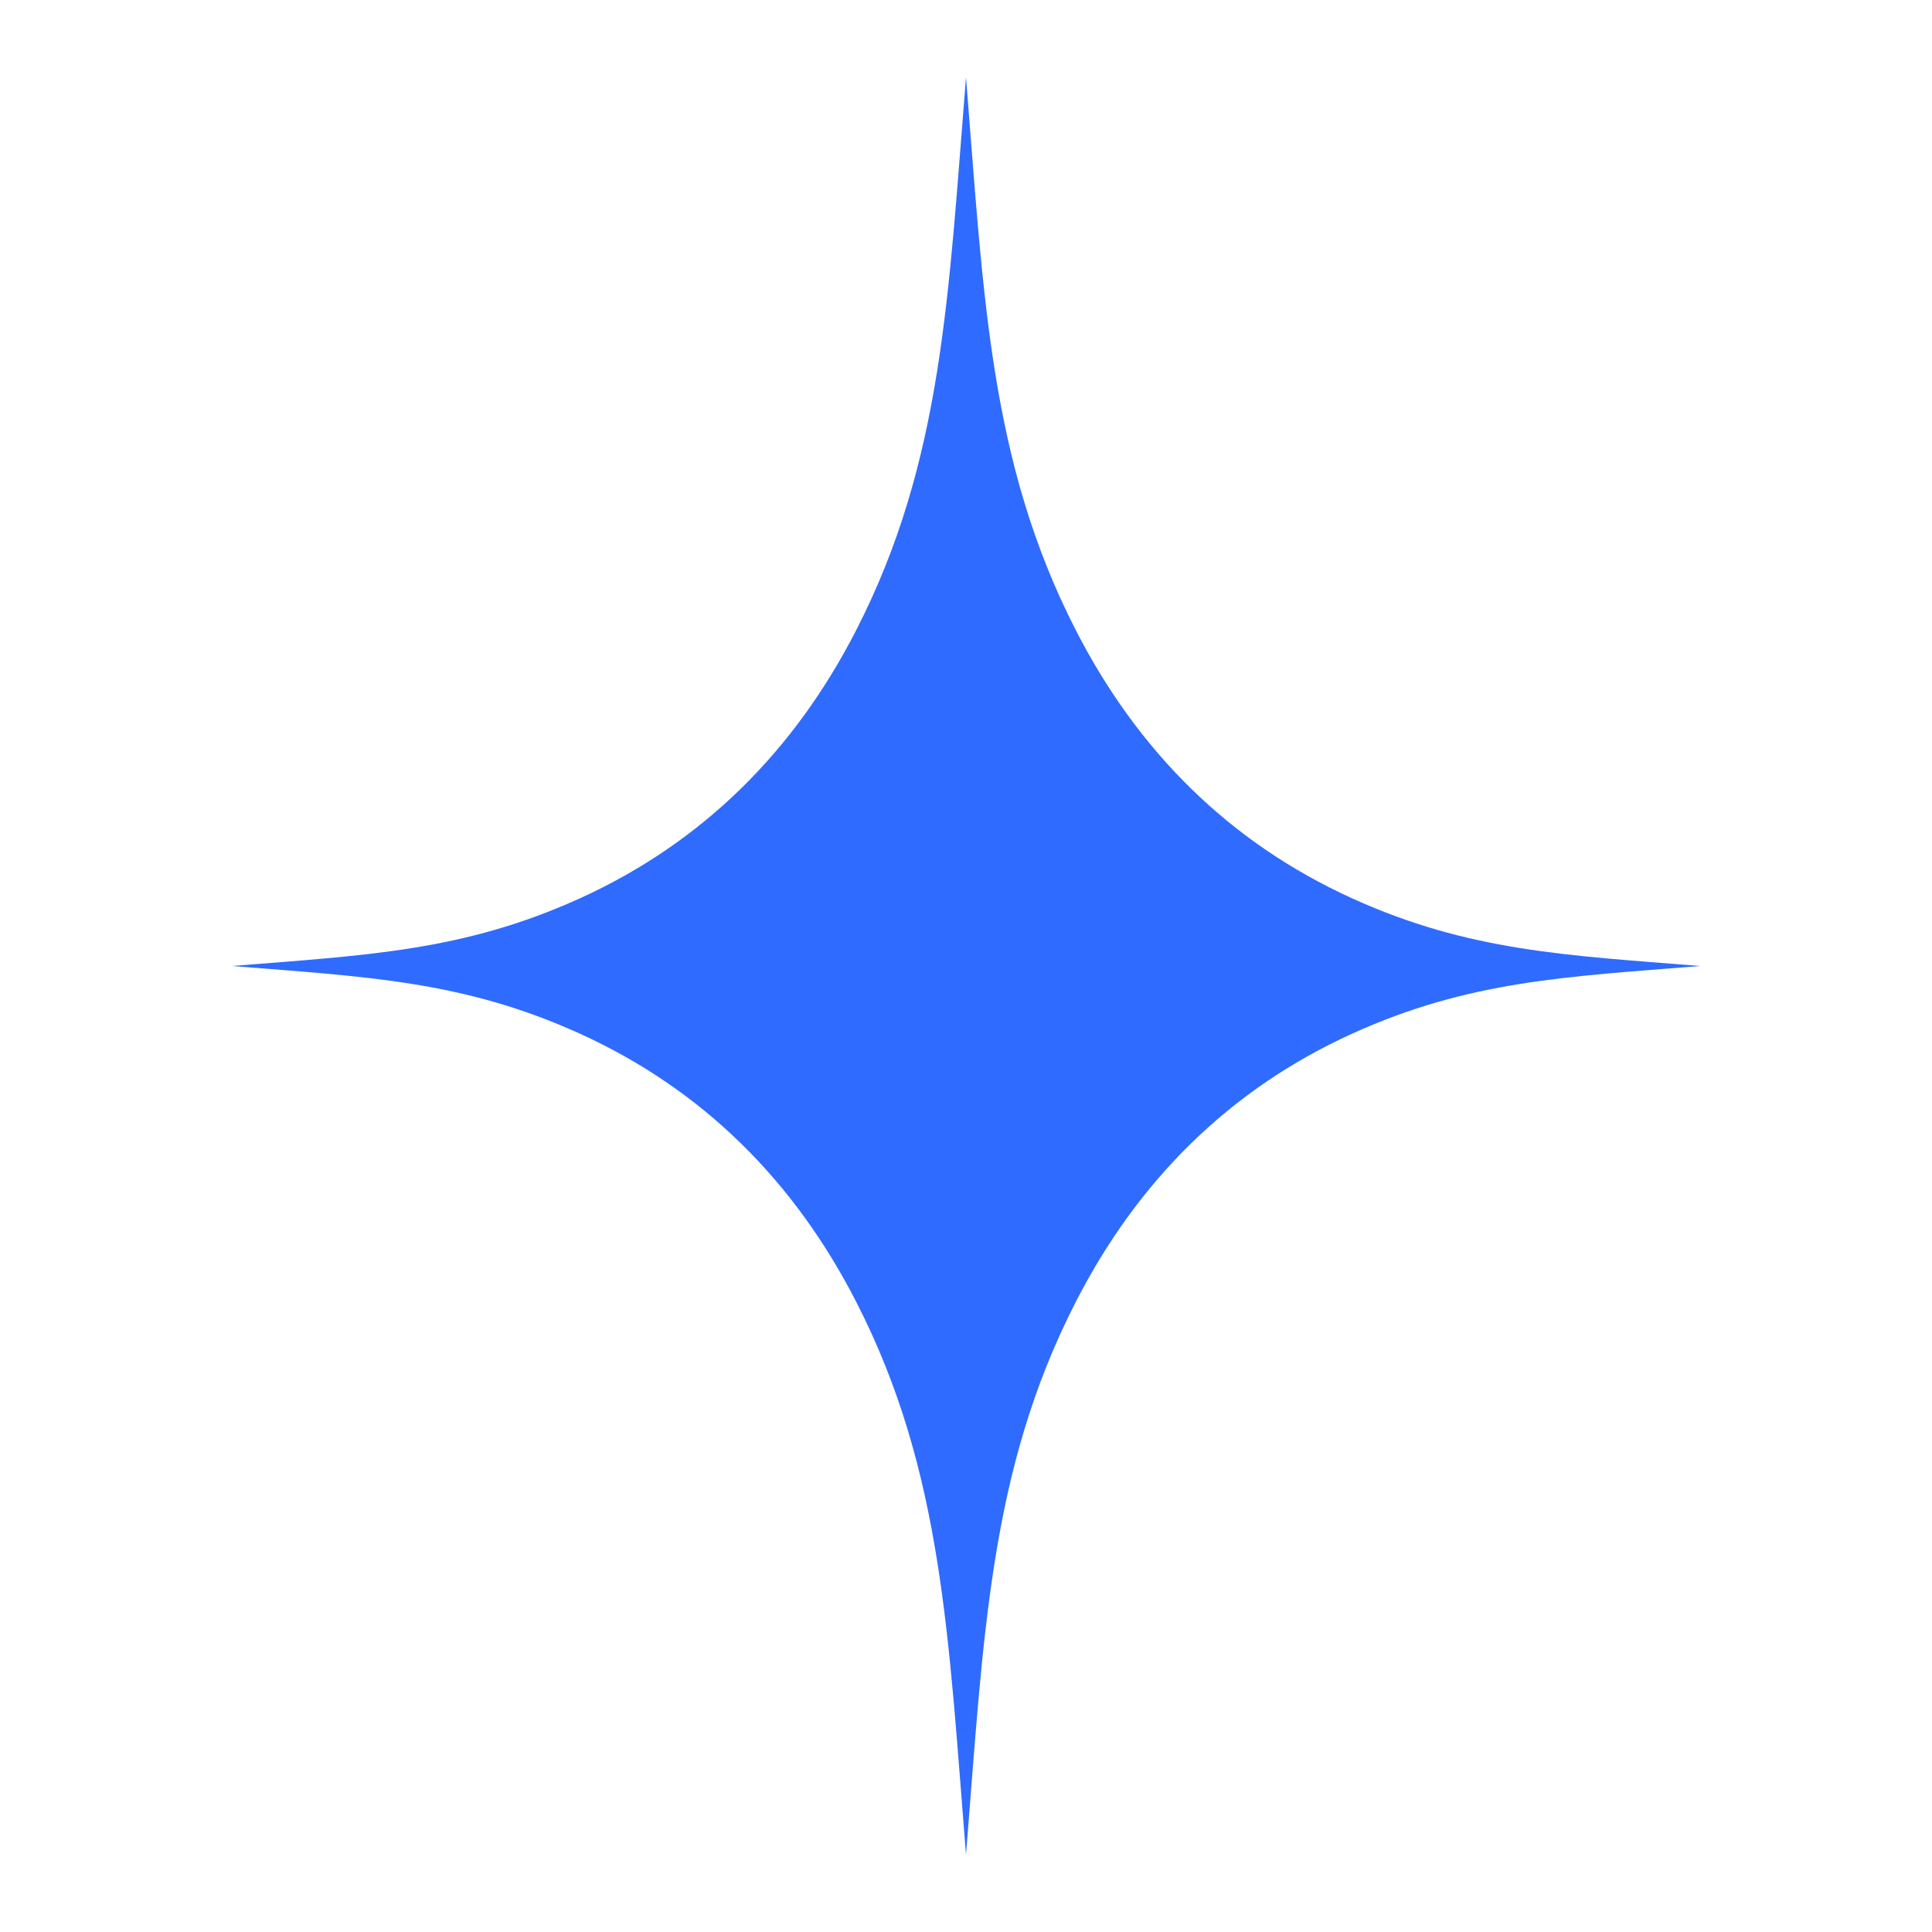
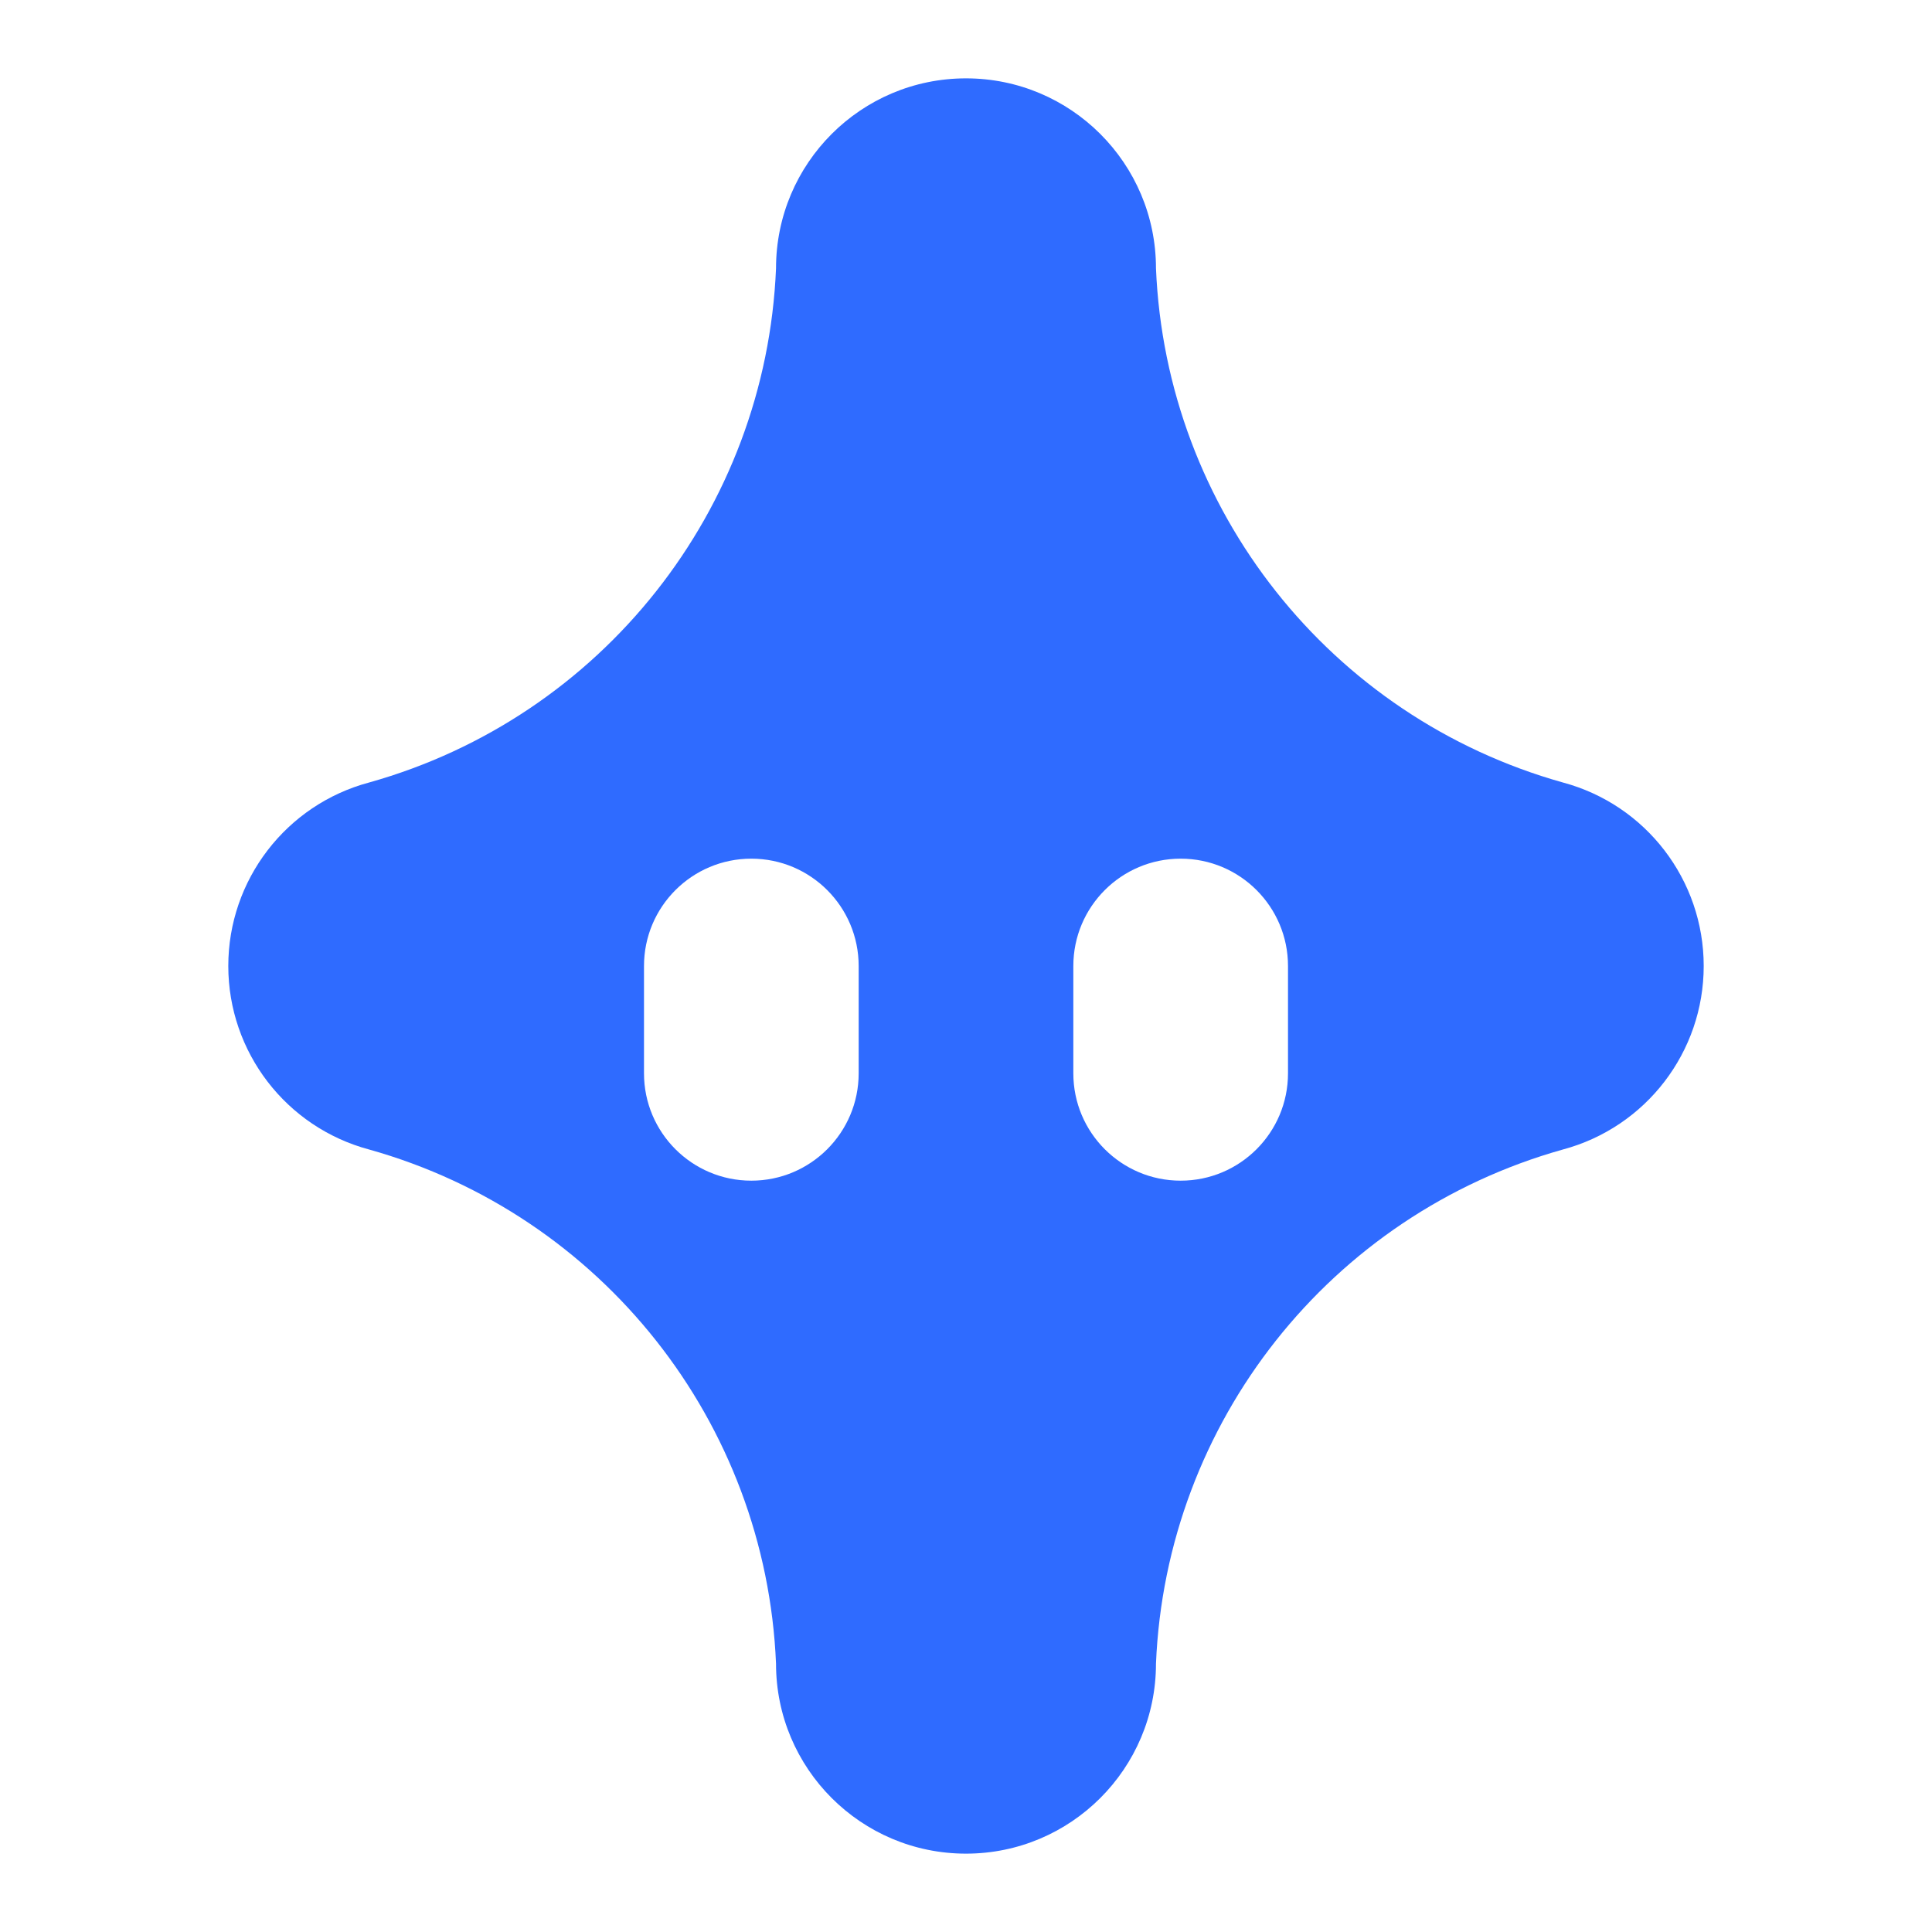
- <svg xmlns="http://www.w3.org/2000/svg" width="512" height="512" viewBox="0 0 512 512">
-   <g transform="scale(5.12)">
-     <path d="M50,4 C50.91,15.26 51.2,23.87 55.68,32.61 C58.88,38.86 63.61,43.6 69.99,46.5 C76.03,49.24 81.04,49.44 88,50 C81.04,50.56 76.03,50.76 69.99,53.5 C63.61,56.4 58.88,61.14 55.68,67.39 C51.2,76.13 50.91,84.74 50,96 C49.09,84.74 48.8,76.13 44.32,67.39 C41.12,61.14 36.39,56.4 30.01,53.5 C23.97,50.76 18.96,50.56 12,50 C18.96,49.44 23.97,49.24 30.01,46.5 C36.39,43.6 41.12,38.86 44.32,32.61 C48.8,23.87 49.09,15.26 50,4Z" fill="#2f6bff" />
-   </g>
+ <svg xmlns="http://www.w3.org/2000/svg" viewBox="0 0 18 18">
+   <path fill="#2f6bff" fill-rule="evenodd" d="M7.23,2.5A1.77,1.77 0 0 1 10.77,2.5A5.2,5.2 0 0 0 14.56,7.29A1.77,1.77 0 0 1 14.56,10.71A5.2,5.2 0 0 0 10.77,15.5A1.77,1.77 0 0 1 7.23,15.5A5.2,5.2 0 0 0 3.44,10.71A1.77,1.77 0 0 1 3.44,7.29A5.2,5.2 0 0 0 7.23,2.5ZM7,8H7A1,1 0 0 1 8,9V10A1,1 0 0 1 7,11H7A1,1 0 0 1 6,10V9A1,1 0 0 1 7,8ZM11,8H11A1,1 0 0 1 12,9V10A1,1 0 0 1 11,11H11A1,1 0 0 1 10,10V9A1,1 0 0 1 11,8Z" />
</svg>
